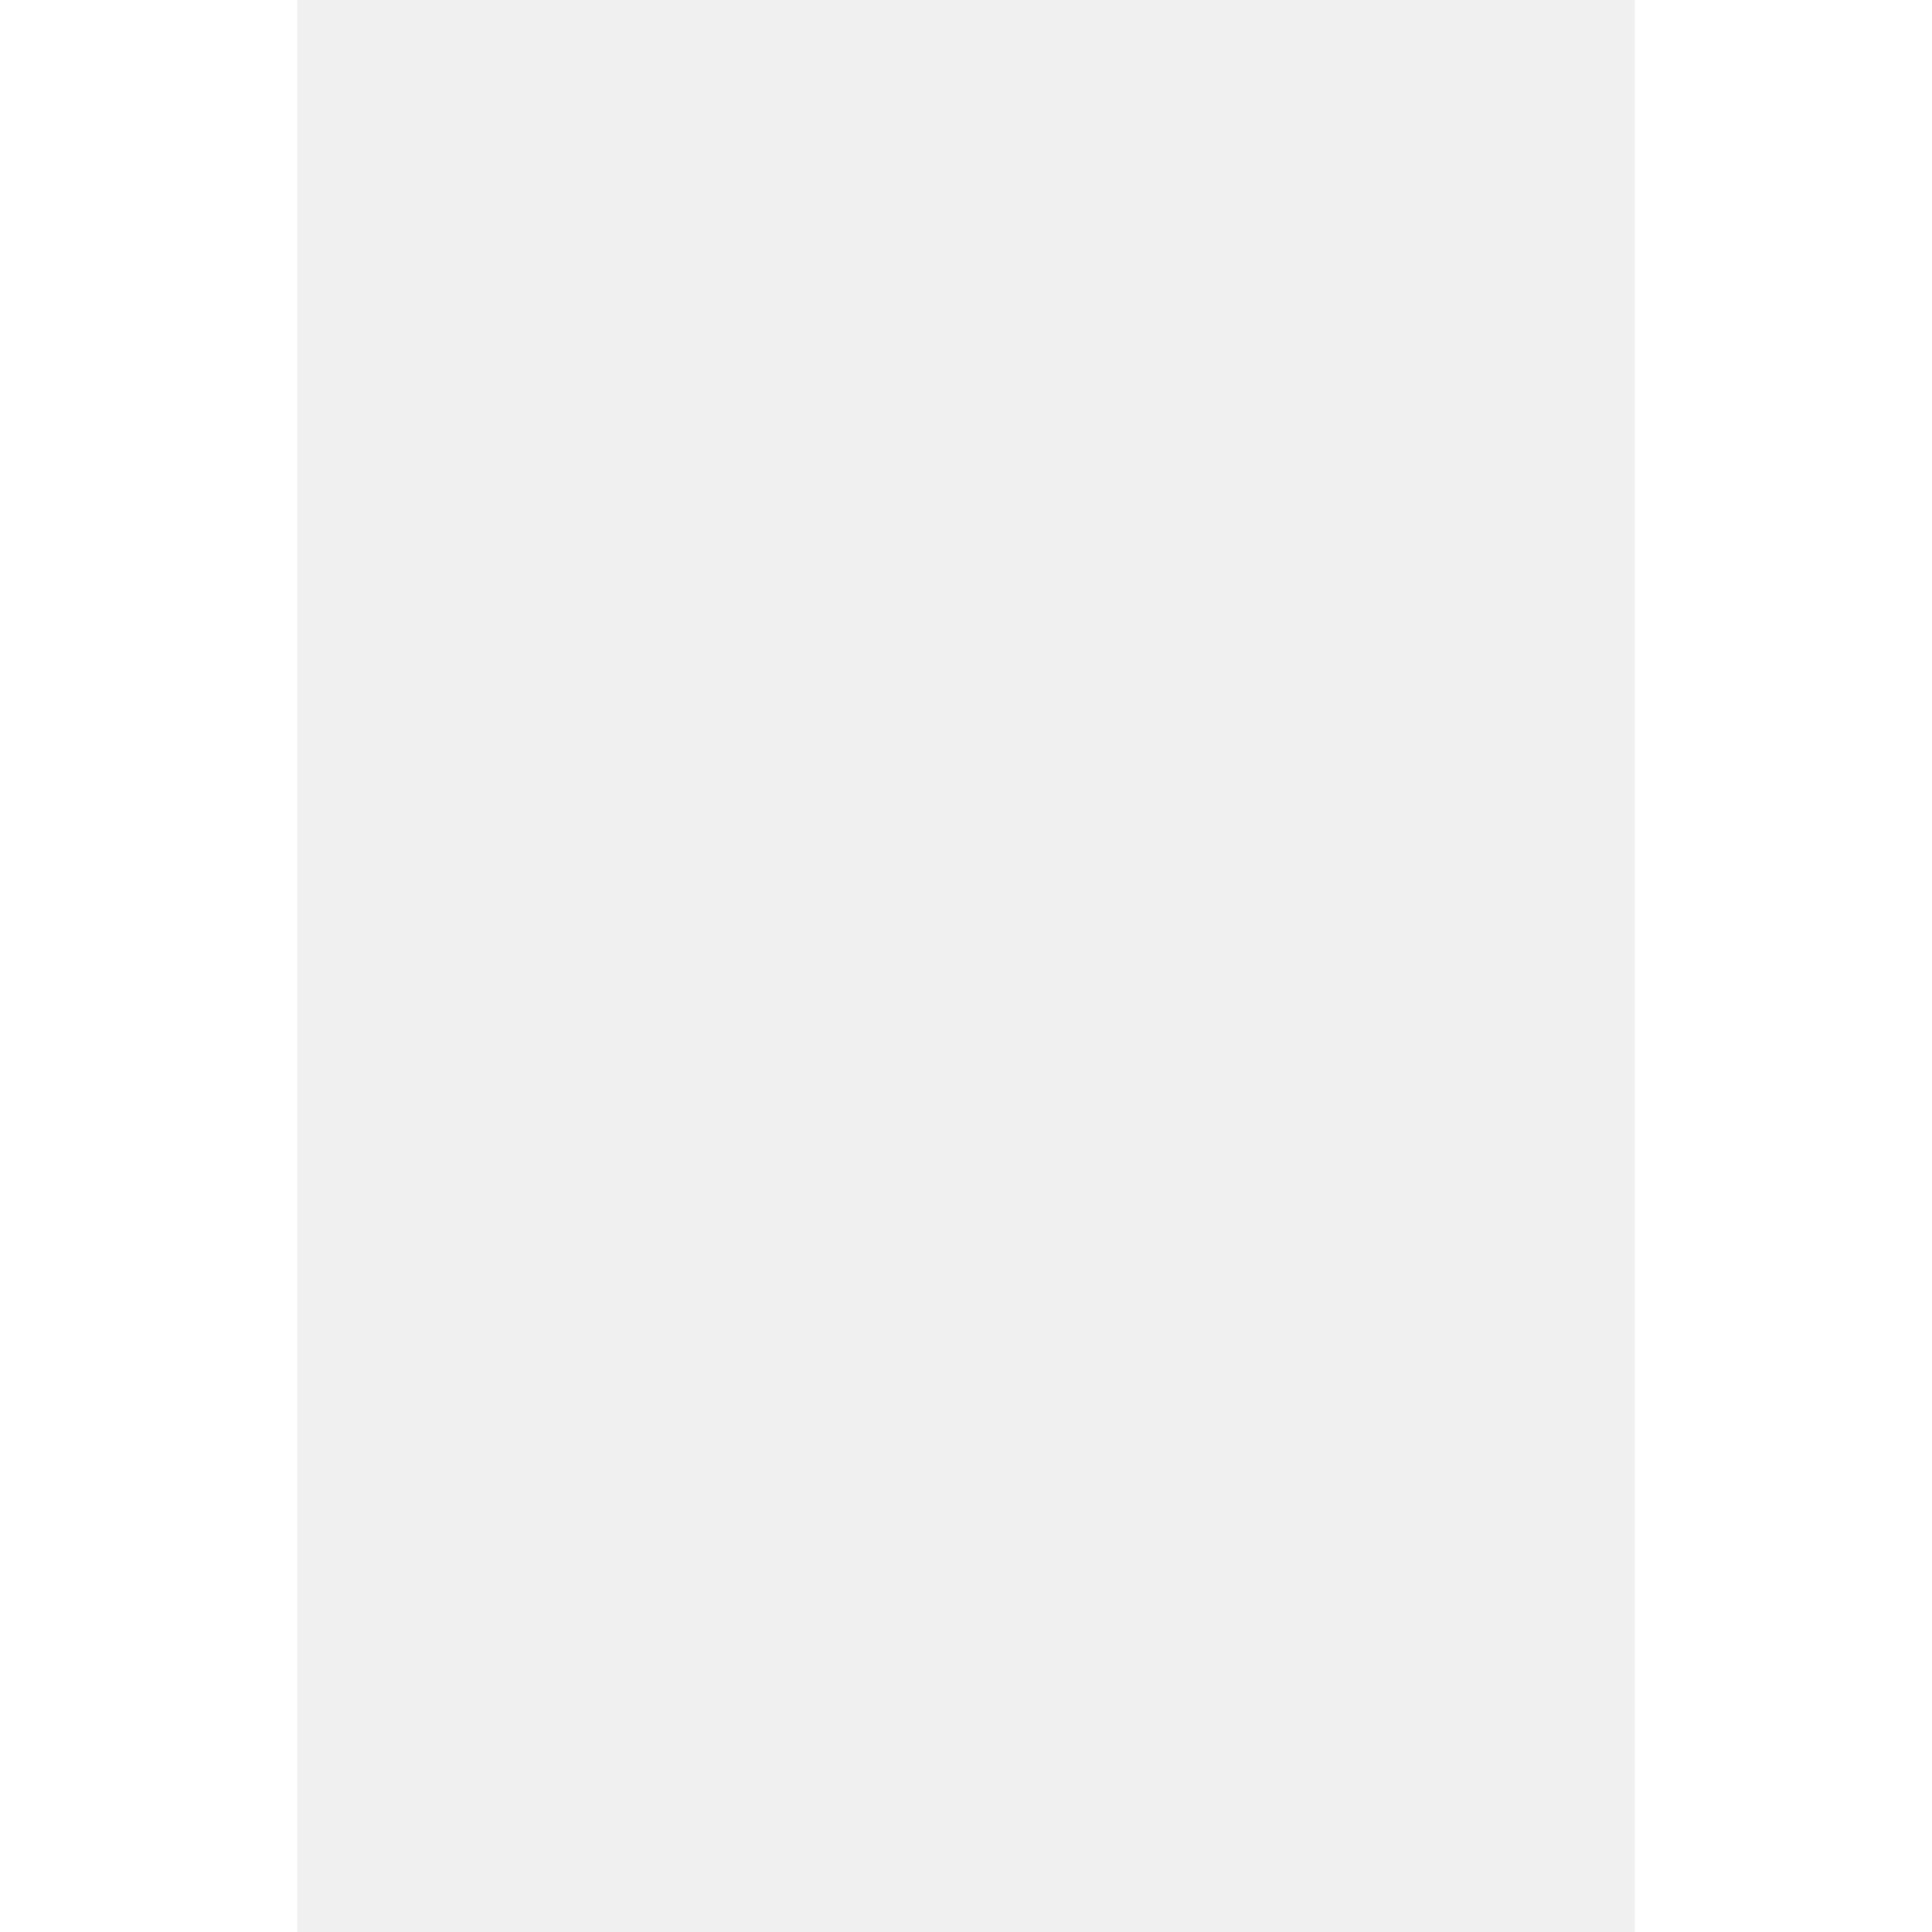
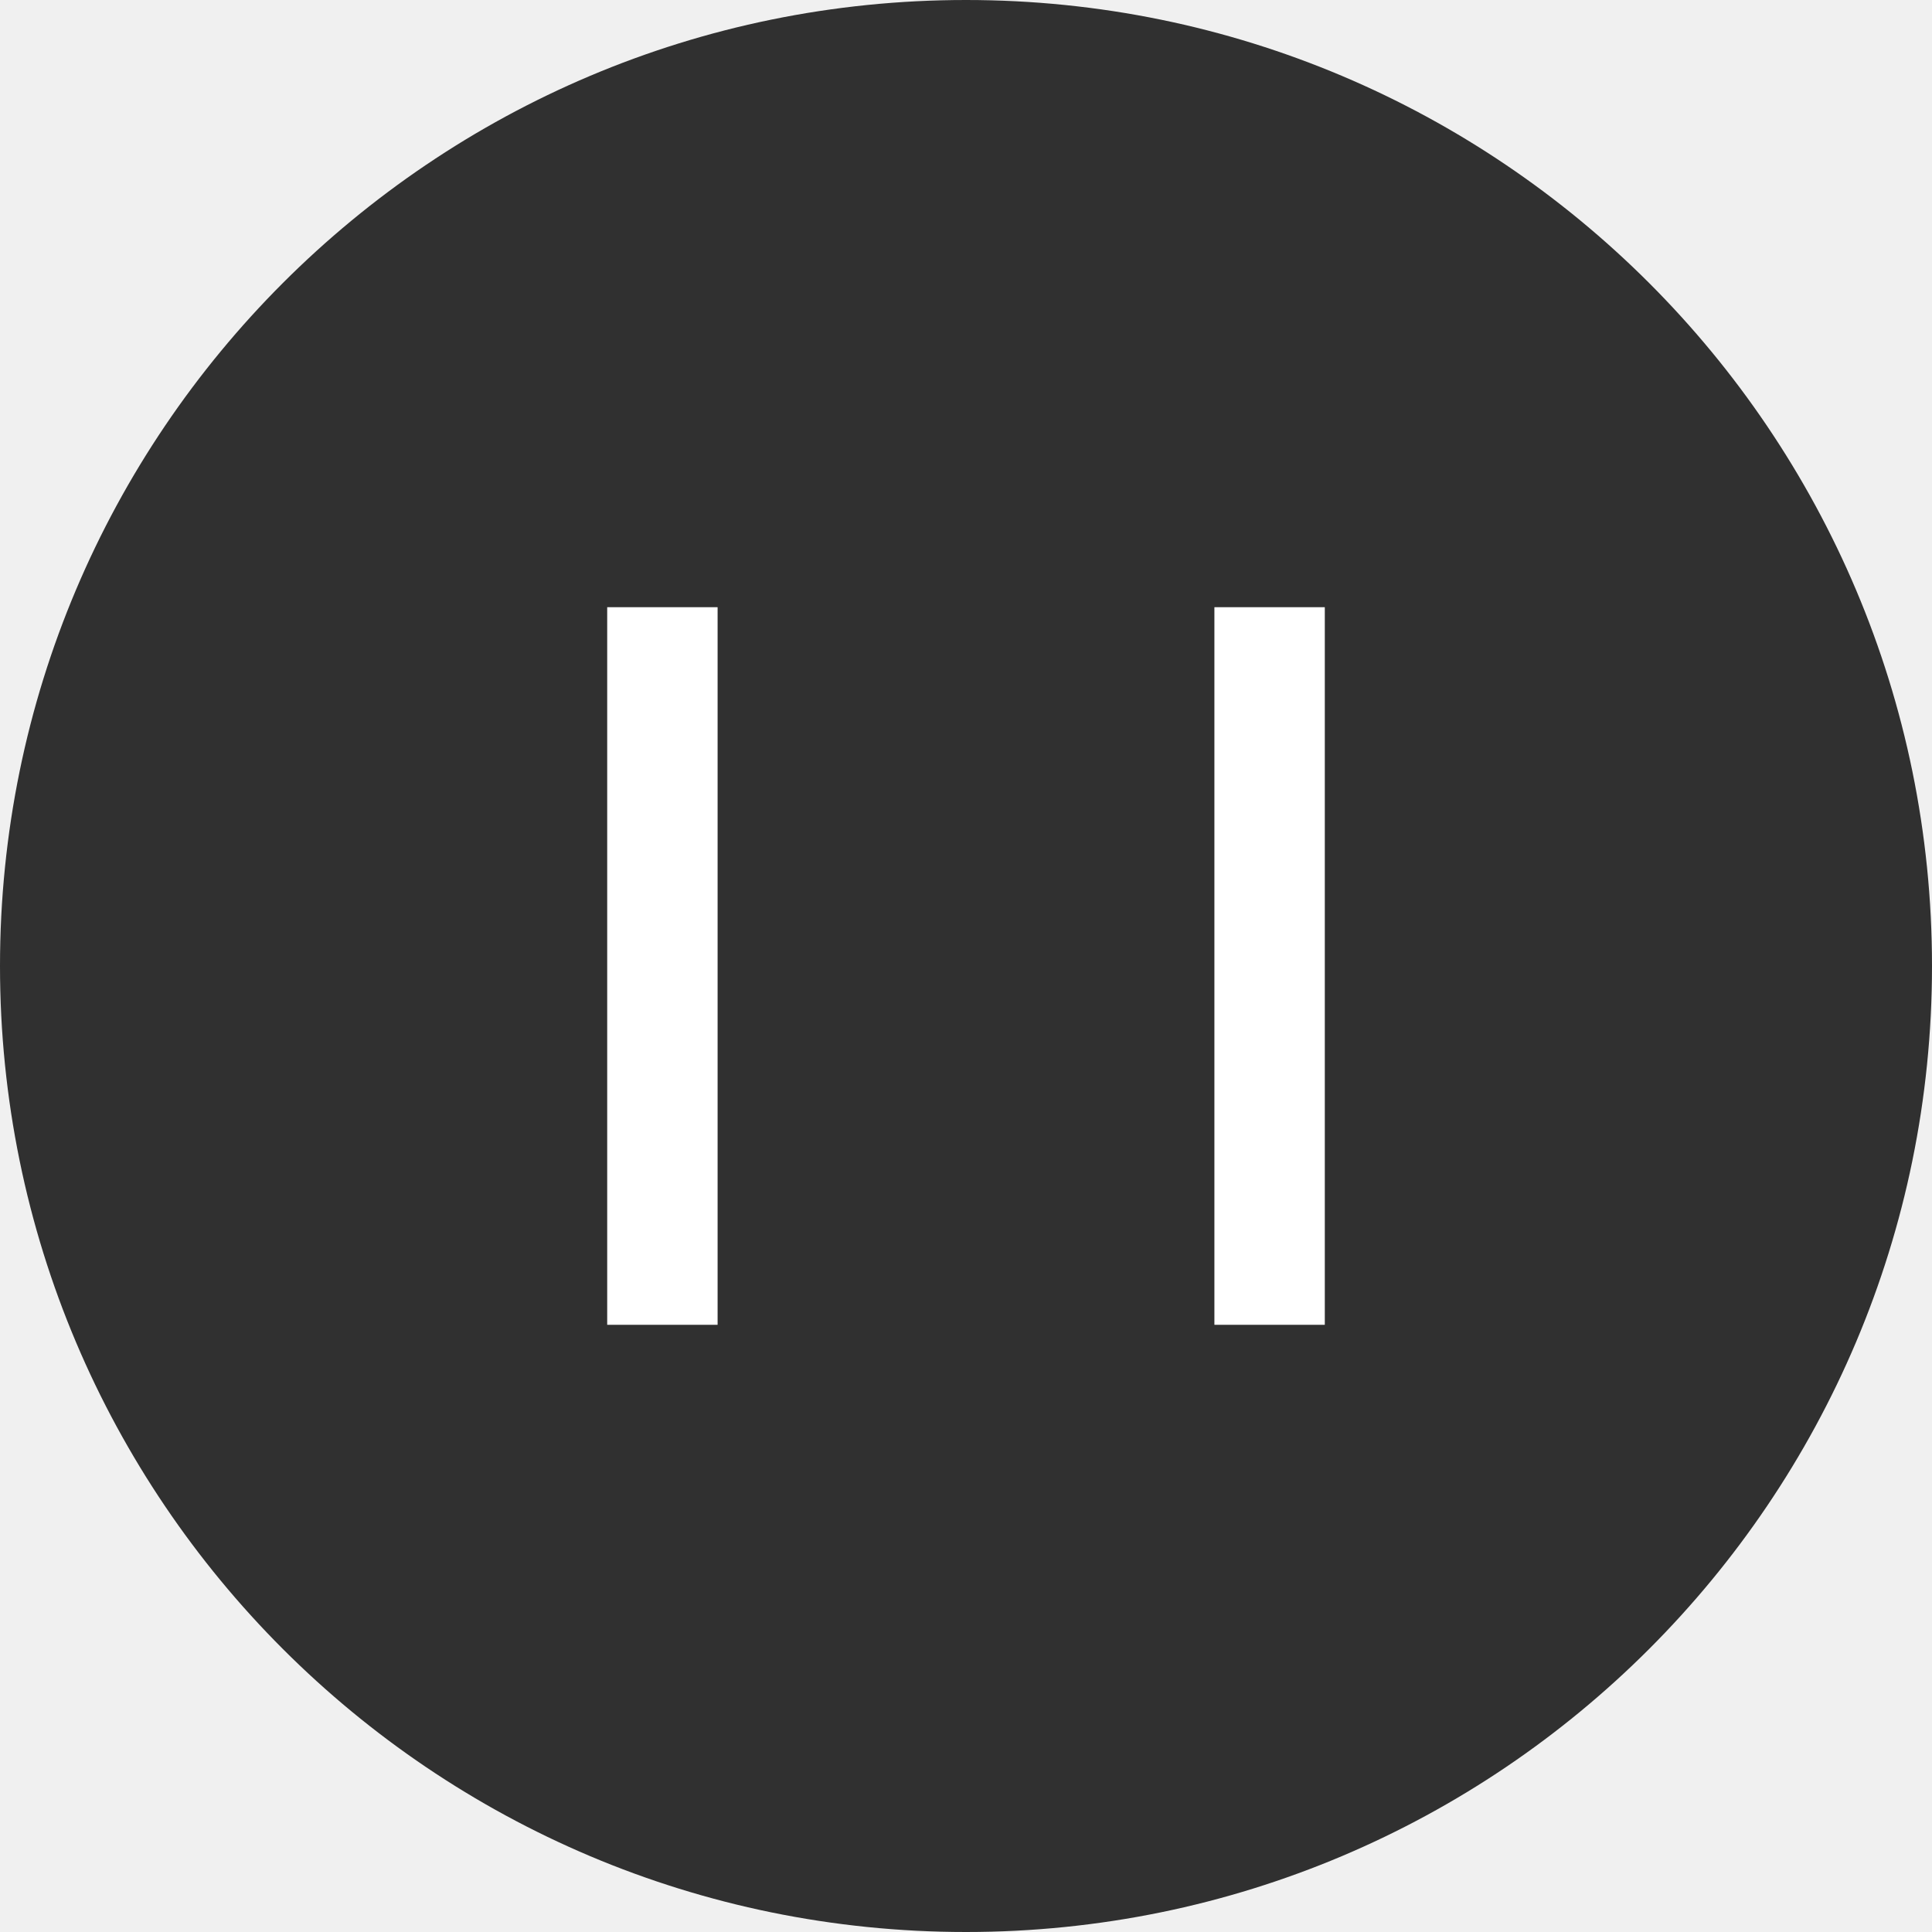
- <svg xmlns="http://www.w3.org/2000/svg" width="13" height="13" viewBox="0 0 13 13">
-   <g id="그룹_6" data-name="그룹 6" transform="translate(-919 -502)">
-     <line id="선_6" data-name="선 6" y2="13" transform="translate(920 502)" fill="none" stroke="#fff" stroke-width="2" />
-     <line id="선_7" data-name="선 7" y2="13" transform="translate(931 502)" fill="none" stroke="#fff" stroke-width="2" />
+ <svg xmlns="http://www.w3.org/2000/svg" width="35" height="35" viewBox="0 0 35 35" fill="none">
+   <defs />
+   <g opacity="0.8" style="mix-blend-mode:normal">
+     <circle id="타원 4" cx="17.5" cy="17.5" r="17.5" fill="#000000" fill-opacity="1" />
+     <circle id="타원 4" cx="17.5" cy="17.5" r="17" stroke="#707070" stroke-opacity="0" stroke-width="1" />
+   </g>
+   <g style="mix-blend-mode:normal">
+     <line id="선 6" x1="12" y1="11" x2="12" y2="24" stroke="#FFFFFF" stroke-opacity="1" stroke-width="2" />
+   </g>
+   <g style="mix-blend-mode:normal">
+     <line id="선 7" x1="23" y1="11" x2="23" y2="24" stroke="#FFFFFF" stroke-opacity="1" stroke-width="2" />
  </g>
</svg>
